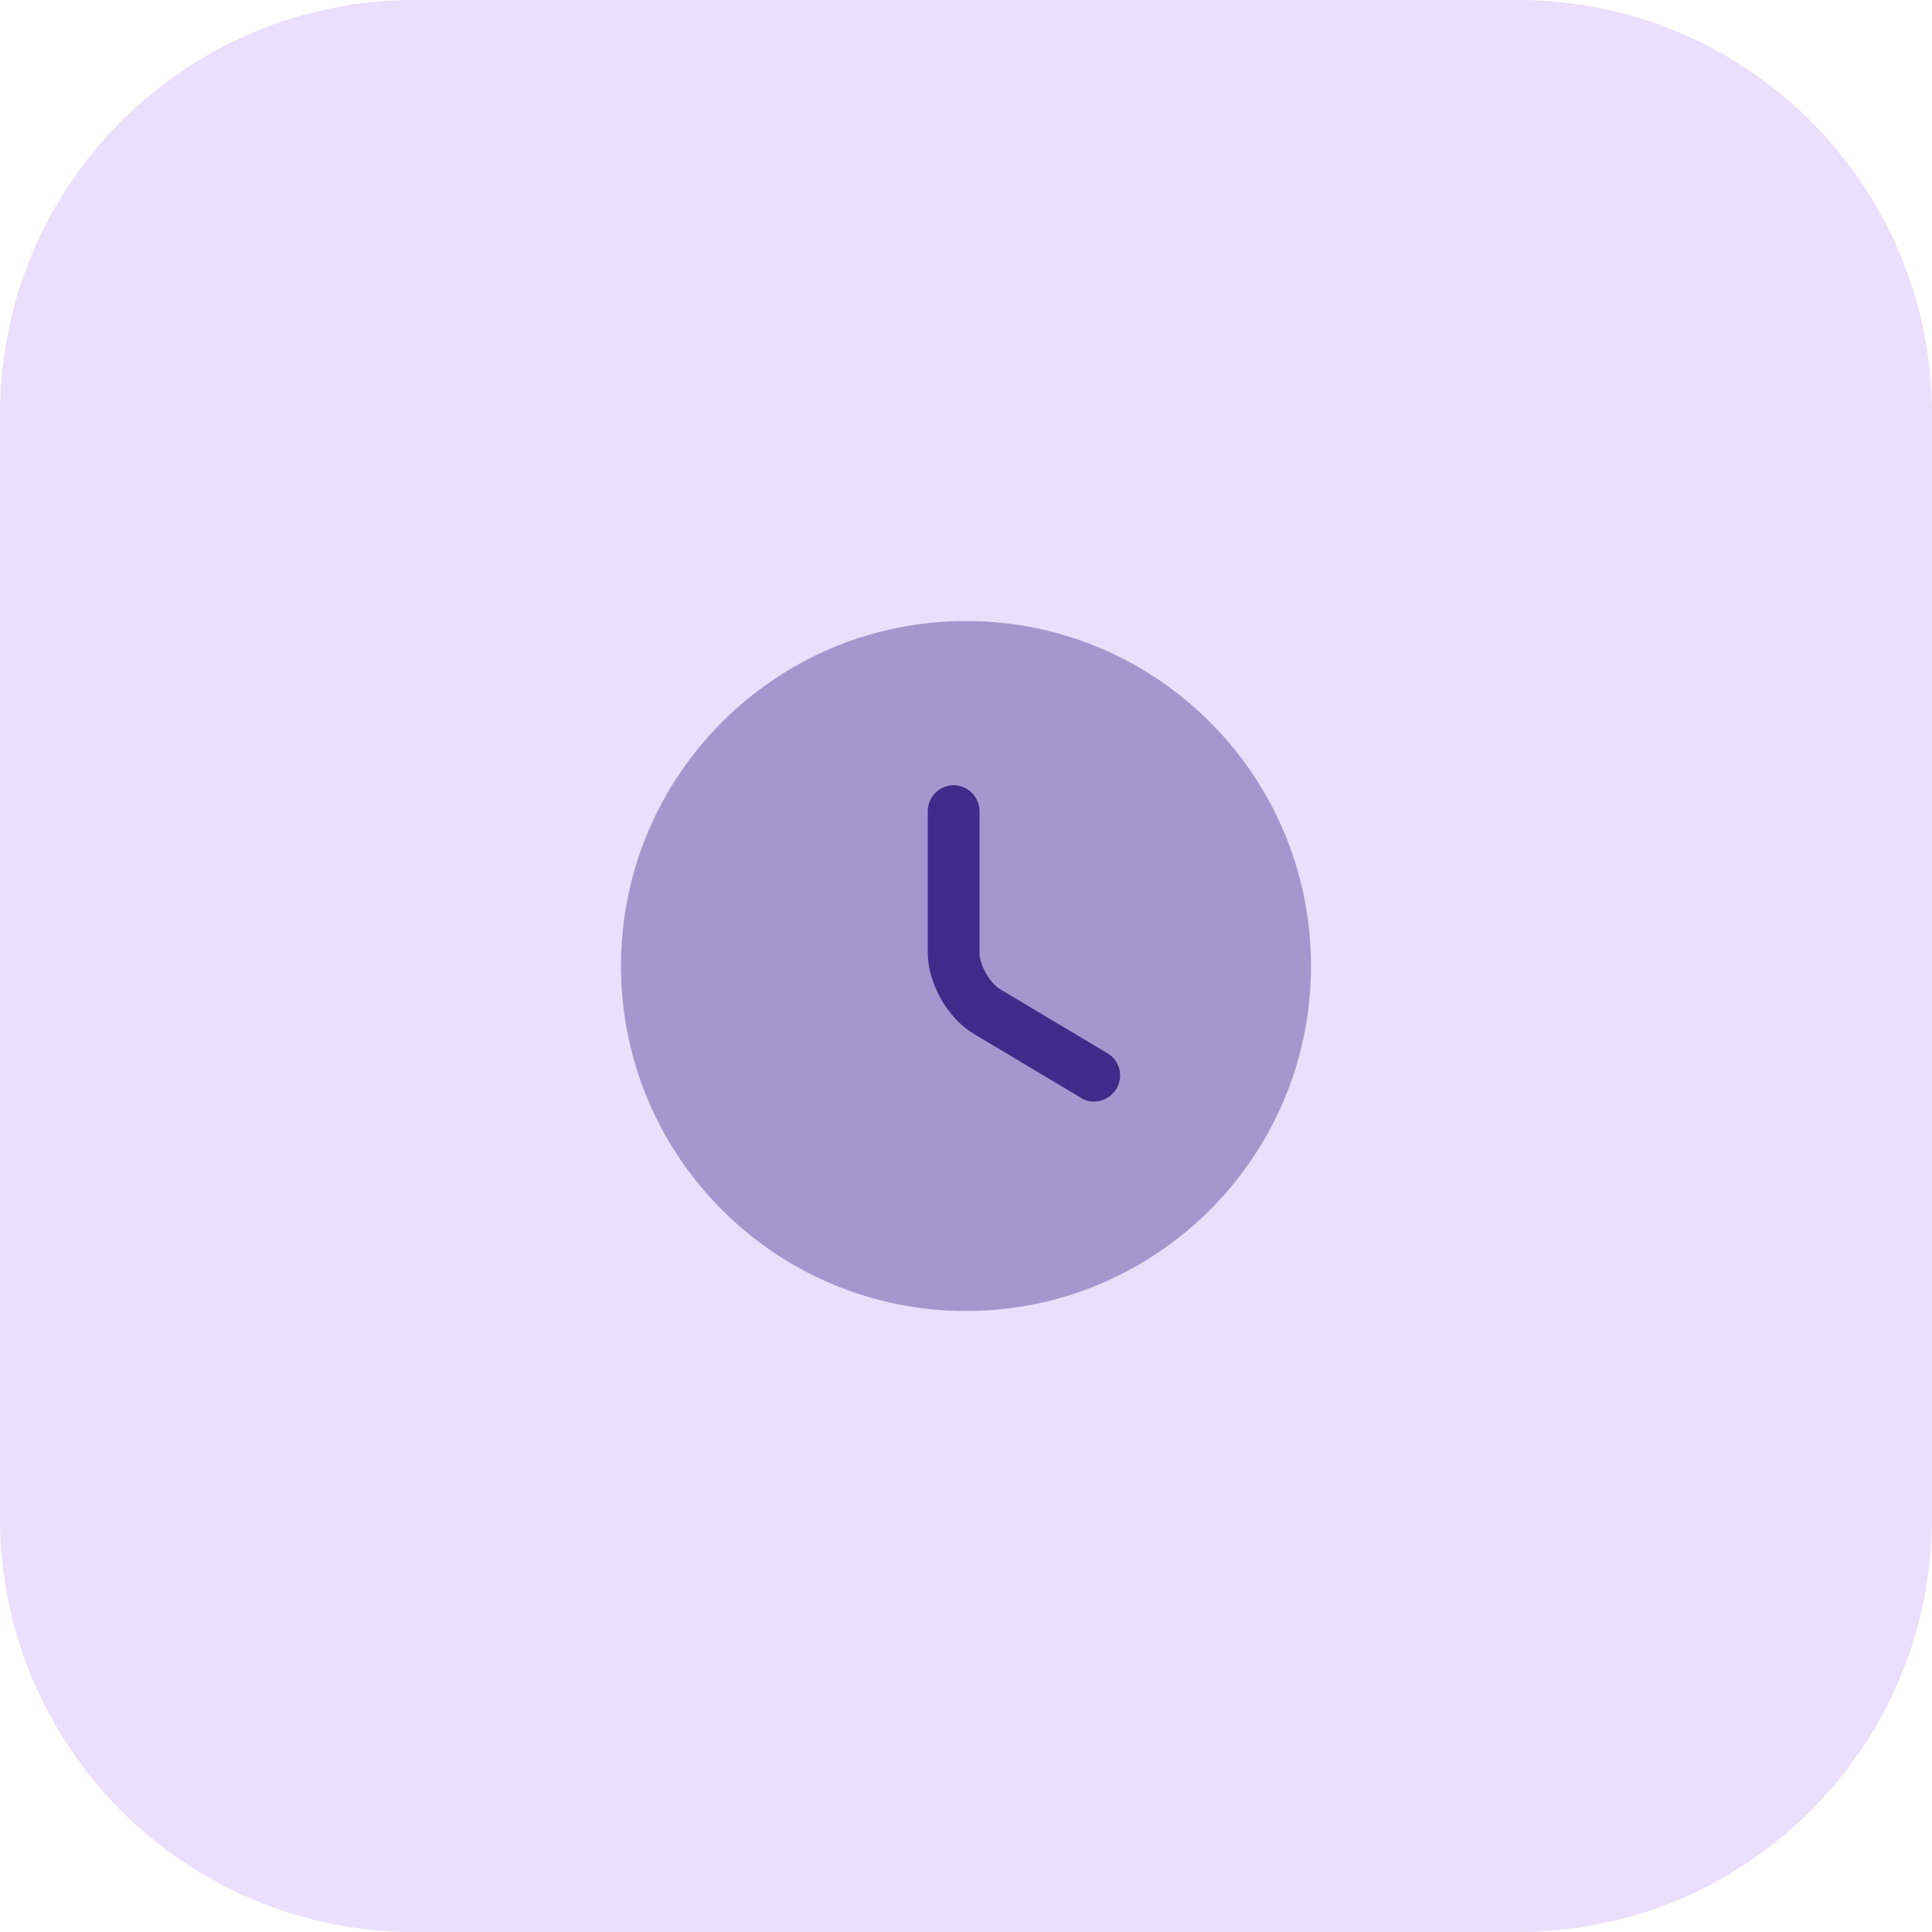
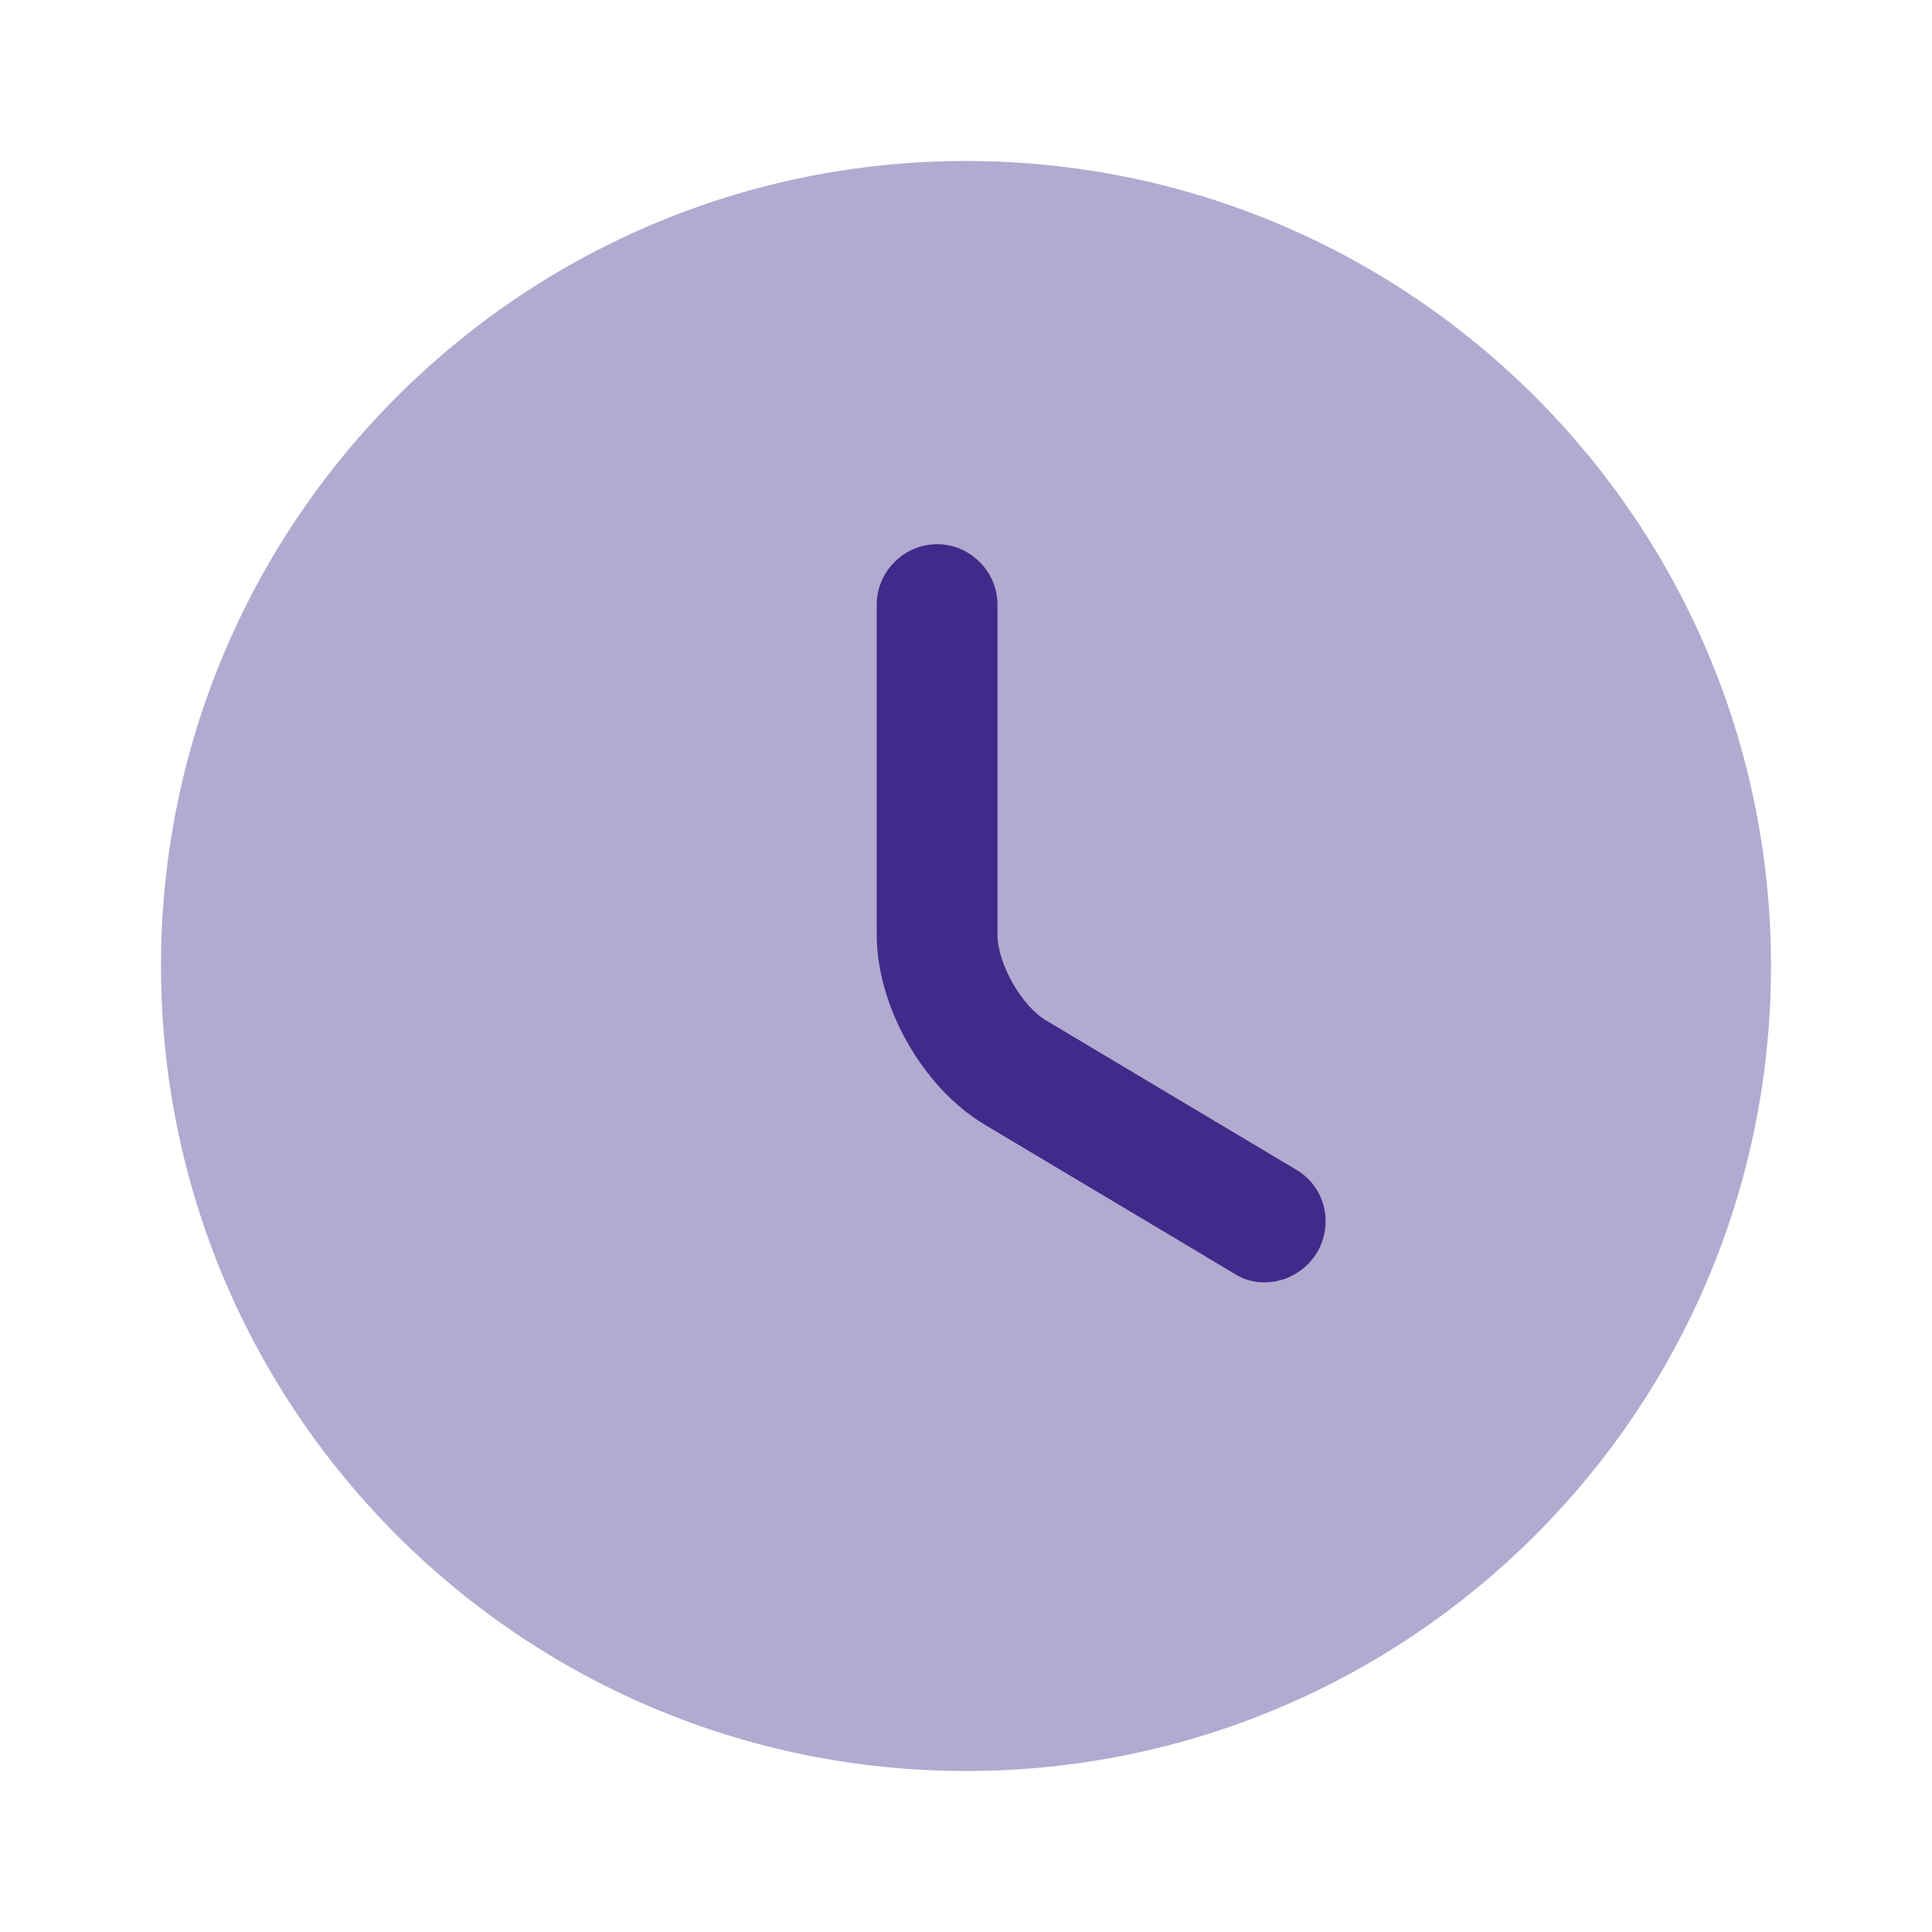
- <svg xmlns="http://www.w3.org/2000/svg" width="56" height="56" viewBox="0 0 56 56" fill="none">
-   <rect width="56" height="56" rx="12" fill="#EADFFC" />
-   <path opacity="0.4" d="M28 38C33.523 38 38 33.523 38 28C38 22.477 33.523 18 28 18C22.477 18 18 22.477 18 28C18 33.523 22.477 38 28 38Z" fill="#3F2B89" />
-   <path d="M31.711 31.93C31.581 31.93 31.451 31.9 31.331 31.82L28.231 29.97C27.461 29.51 26.891 28.5 26.891 27.61V23.51C26.891 23.1 27.231 22.76 27.641 22.76C28.051 22.76 28.391 23.1 28.391 23.51V27.61C28.391 27.97 28.691 28.5 29.001 28.68L32.101 30.53C32.461 30.74 32.571 31.2 32.361 31.56C32.211 31.8 31.961 31.93 31.711 31.93Z" fill="#3F2B89" />
+ <svg xmlns="http://www.w3.org/2000/svg" width="24" height="24" viewBox="0 0 24 24" fill="none">
+   <path opacity="0.4" d="M12 22C17.523 22 22 17.523 22 12C22 6.477 17.523 2 12 2C6.477 2 2 6.477 2 12C2 17.523 6.477 22 12 22Z" fill="#3F2B89" />
+   <path d="M15.711 15.93C15.581 15.93 15.451 15.9 15.331 15.82L12.231 13.97C11.461 13.51 10.891 12.5 10.891 11.61V7.51C10.891 7.1 11.231 6.76 11.641 6.76C12.051 6.76 12.391 7.1 12.391 7.51V11.61C12.391 11.97 12.691 12.5 13.001 12.68L16.101 14.53C16.461 14.74 16.571 15.2 16.361 15.56C16.211 15.8 15.961 15.93 15.711 15.93Z" fill="#3F2B89" />
</svg>
